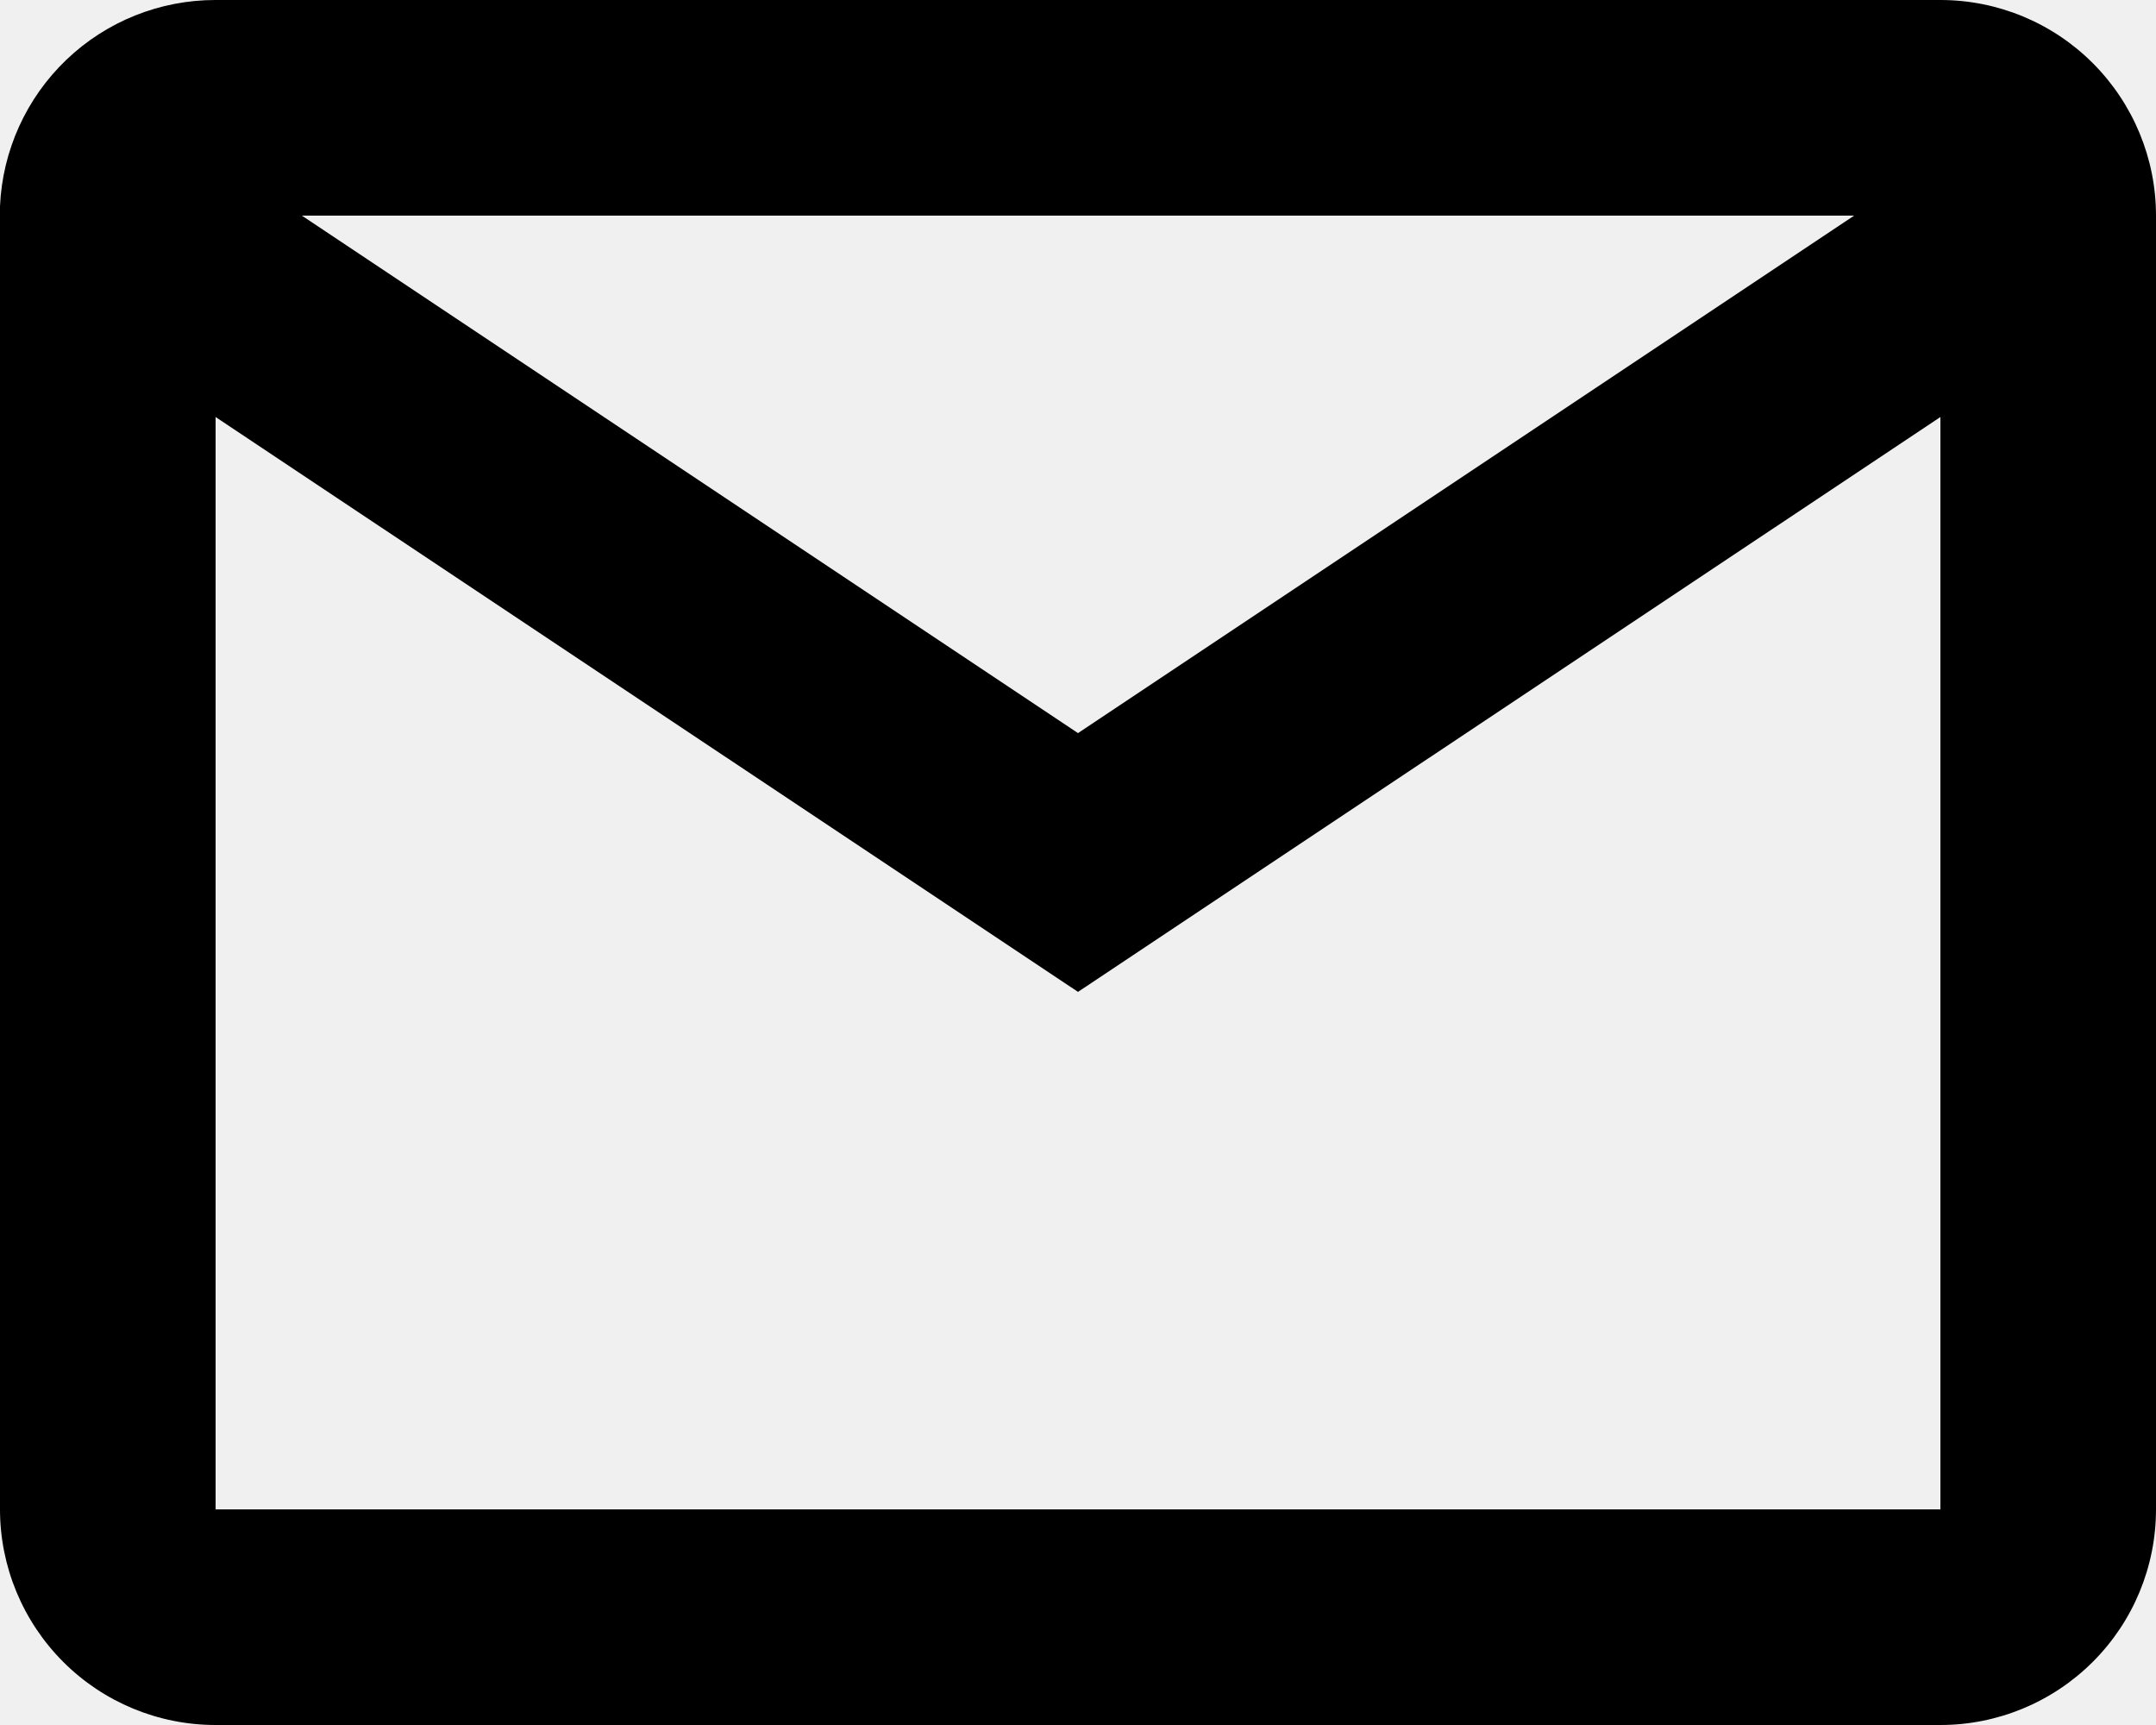
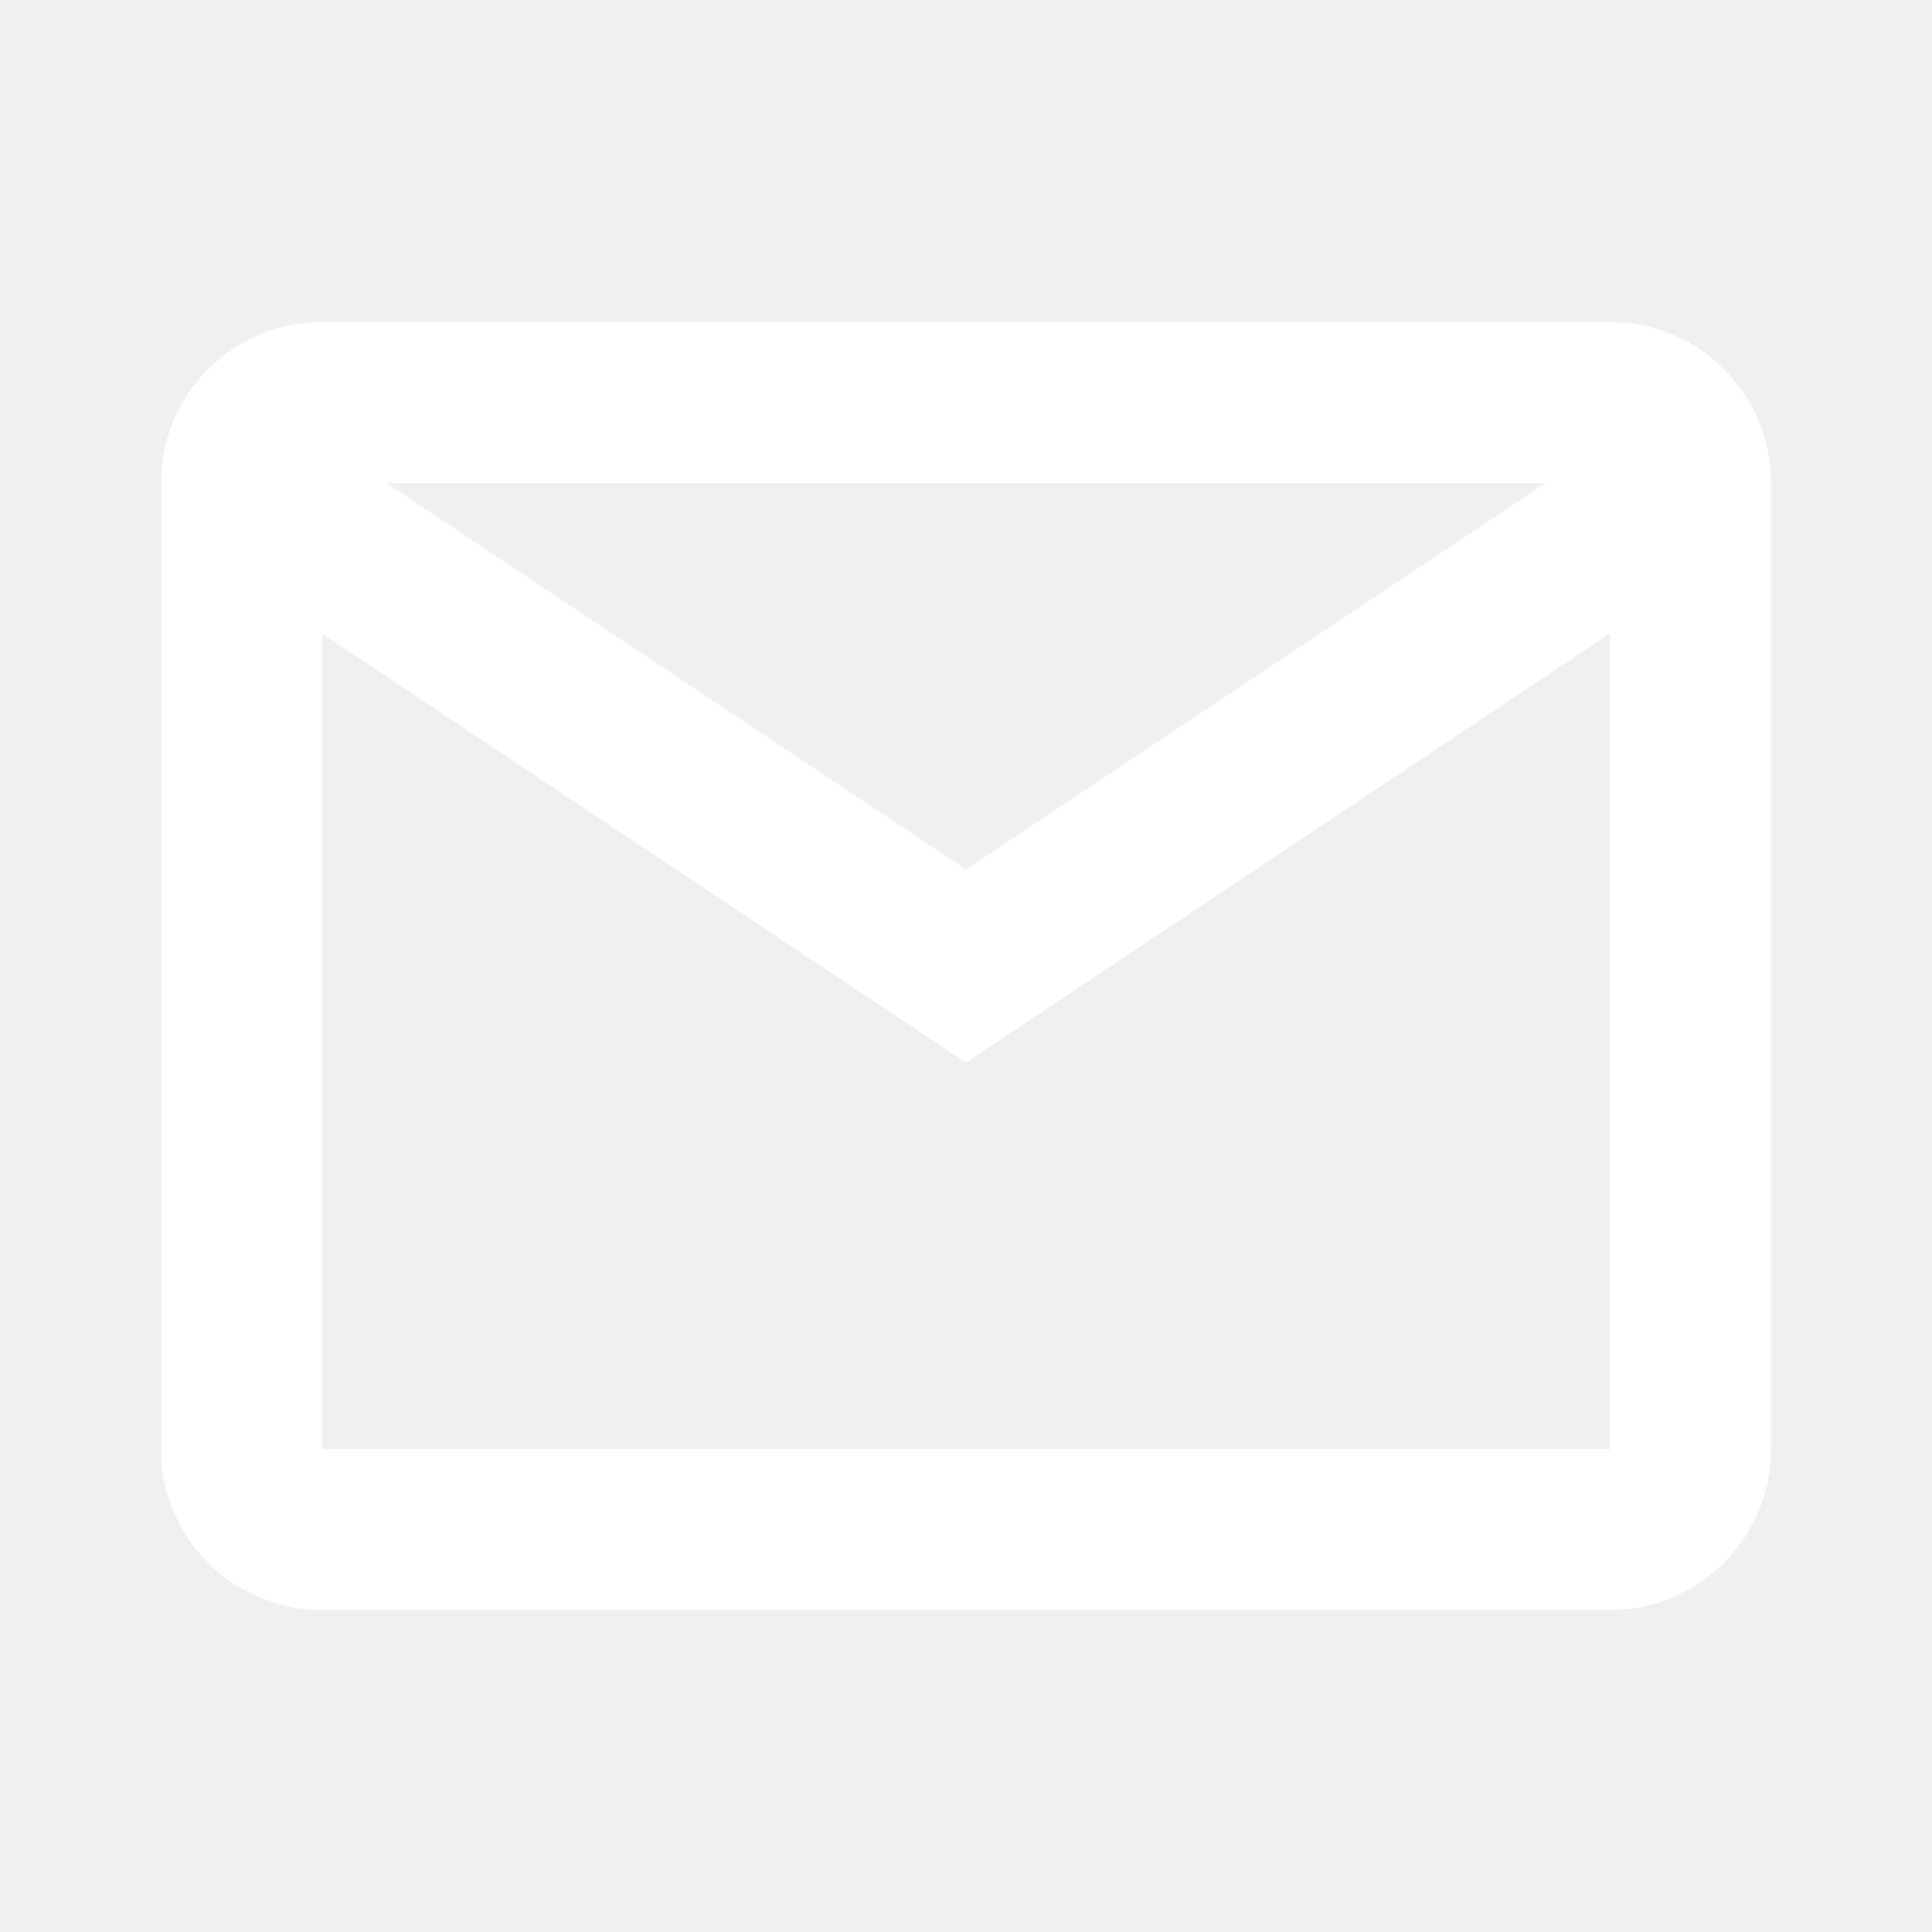
- <svg xmlns="http://www.w3.org/2000/svg" version="1.1" width="40" height="32" viewBox="0 0 40 32">
-   <path d="M36 32h-32c-1.061 0-2.078-0.421-2.828-1.172s-1.172-1.768-1.172-2.828v-24.174c0.045-1.030 0.486-2.004 1.231-2.717s1.737-1.11 2.769-1.109h32c1.061 0 2.078 0.421 2.828 1.172s1.172 1.768 1.172 2.828v24c0 1.061-0.421 2.078-1.172 2.828s-1.768 1.172-2.828 1.172zM4 7.736v20.264h32v-20.264l-16 10.664-16-10.664zM5.6 4l14.4 9.6 14.4-9.6h-28.8z" />
+ <svg xmlns="http://www.w3.org/2000/svg" version="1.1" width="32" height="32" viewBox="0 0 32 32">
+   <path fill="#fff" d="M26.667 26.667h-21.333c-0.707 0-1.386-0.281-1.886-0.781s-0.781-1.178-0.781-1.886v-16.116c0.030-0.687 0.324-1.336 0.821-1.811s1.158-0.74 1.846-0.74h21.333c0.707 0 1.385 0.281 1.886 0.781s0.781 1.178 0.781 1.886v16c0 0.707-0.281 1.385-0.781 1.886s-1.178 0.781-1.886 0.781zM5.333 10.491v13.509h21.333v-13.509l-10.667 7.109-10.667-7.109zM6.4 8l9.6 6.4 9.6-6.4h-19.2z" />
</svg>
